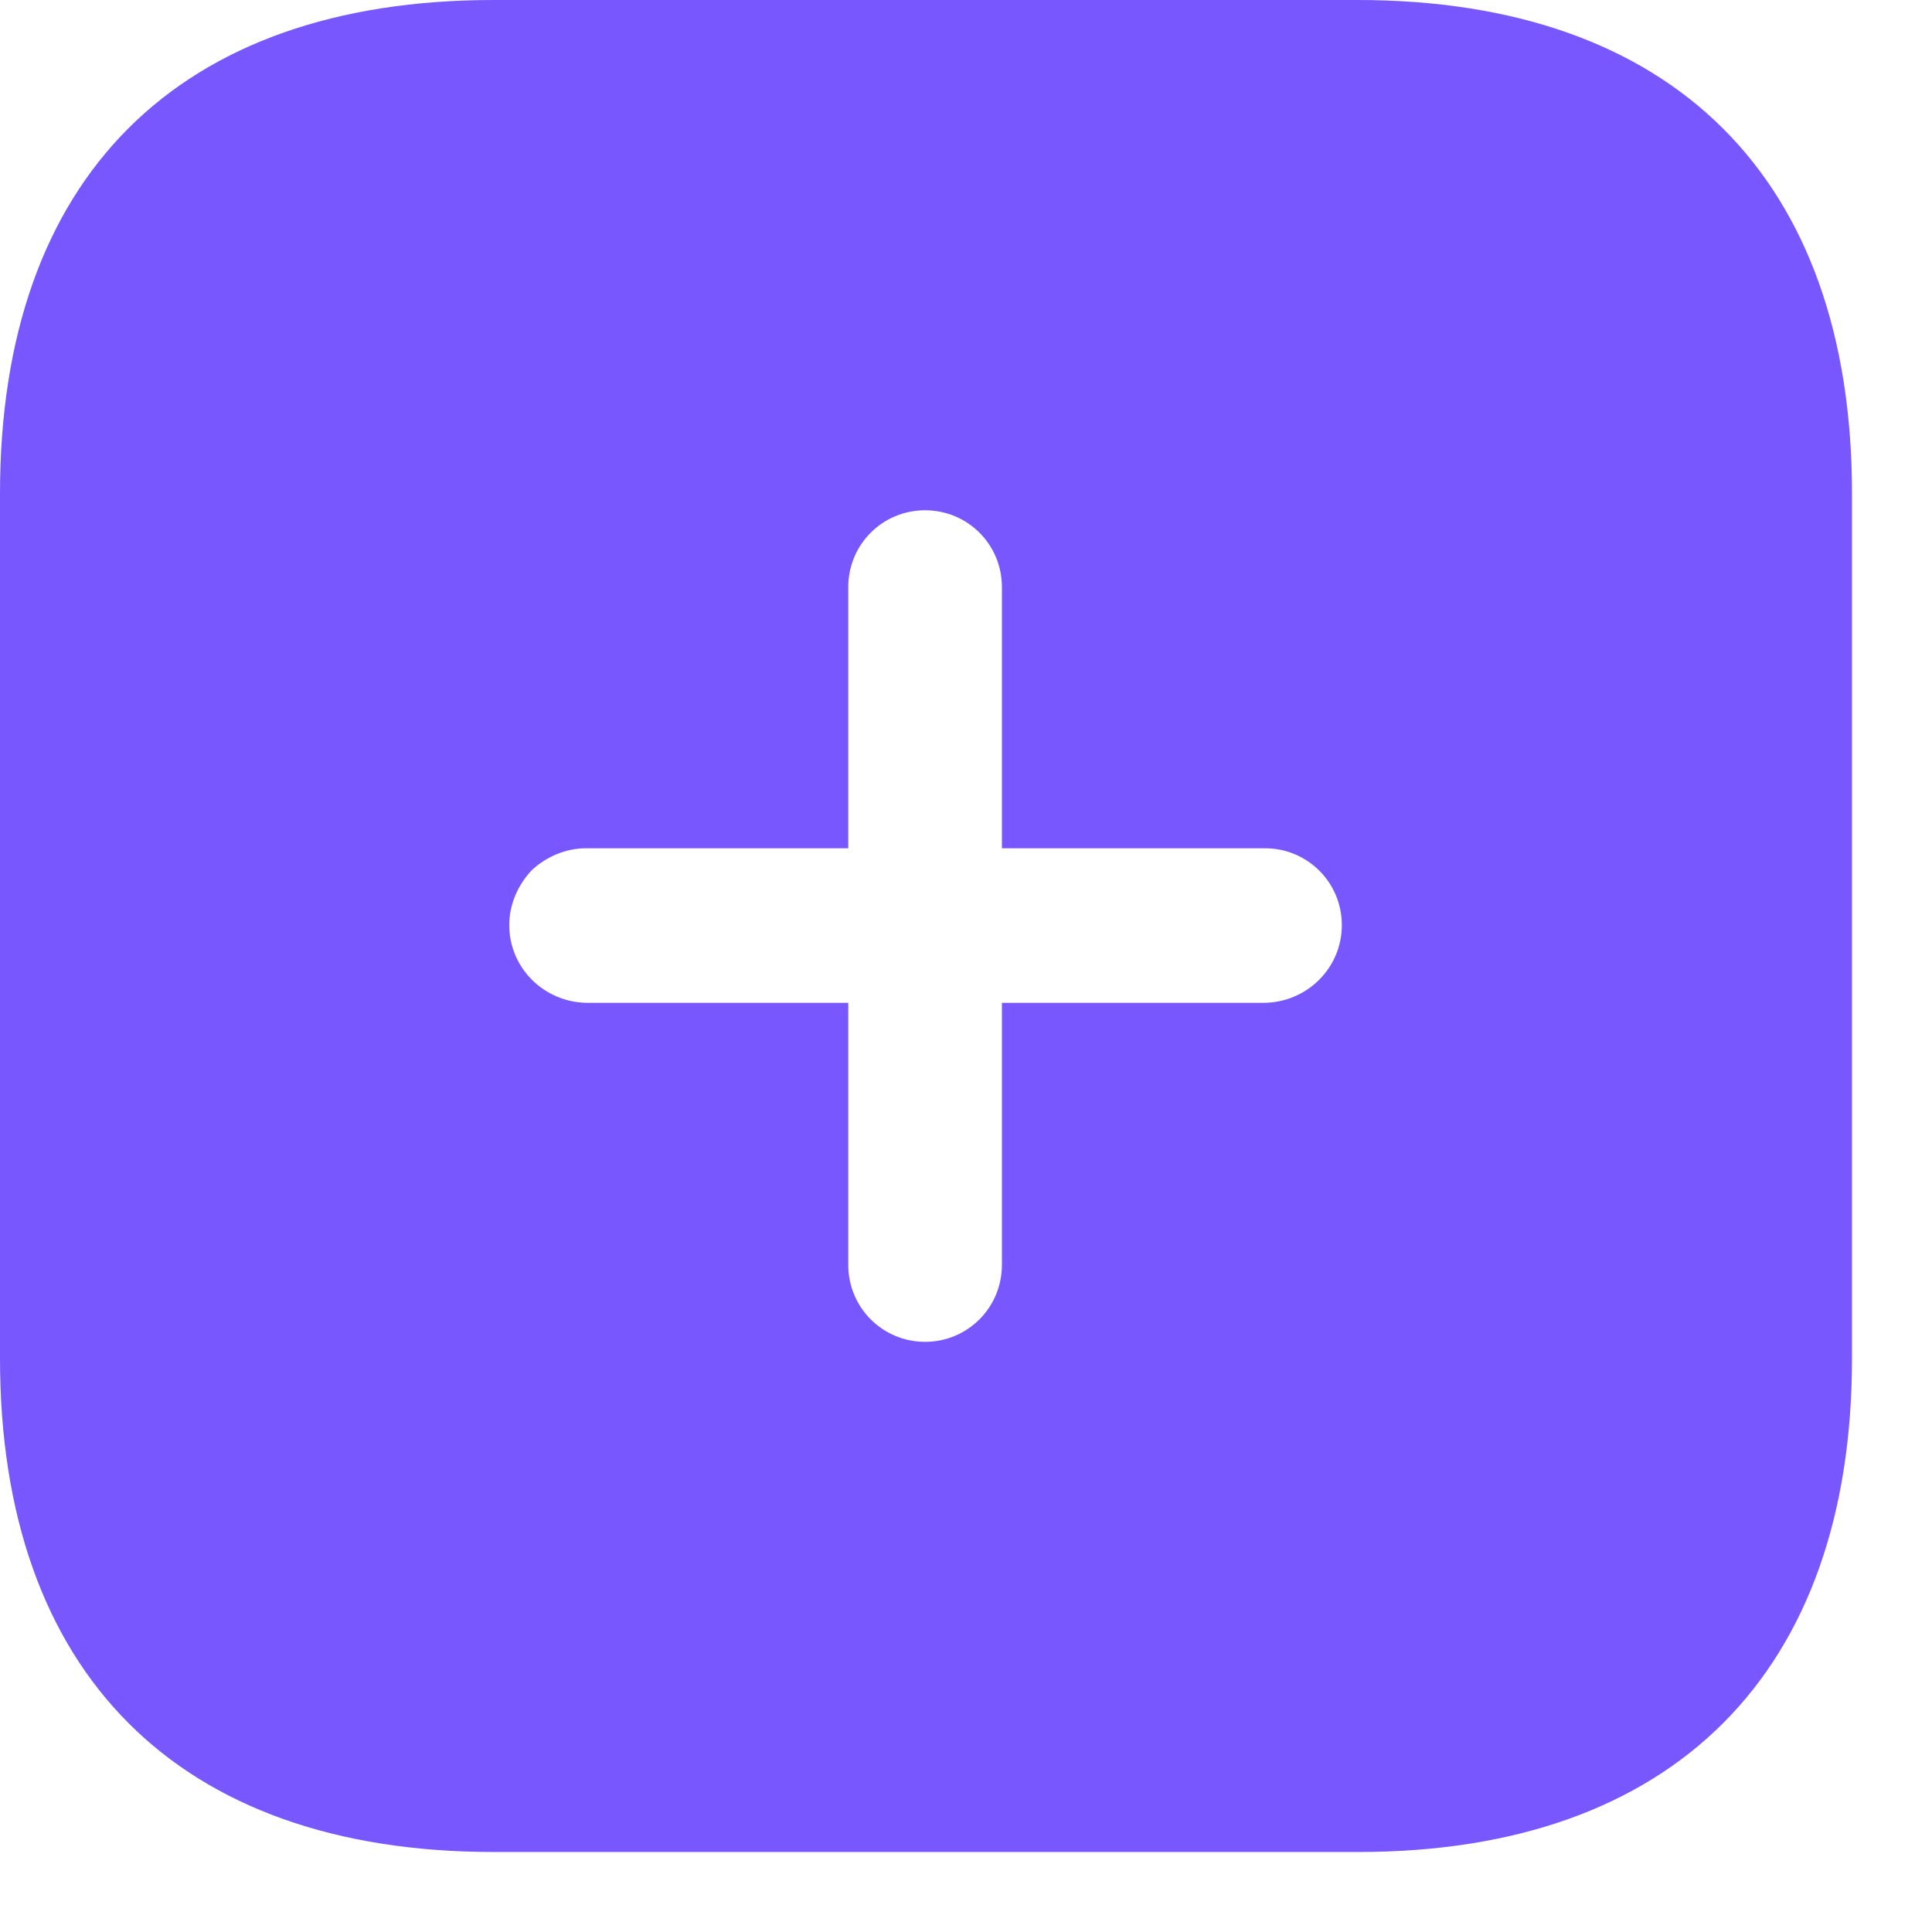
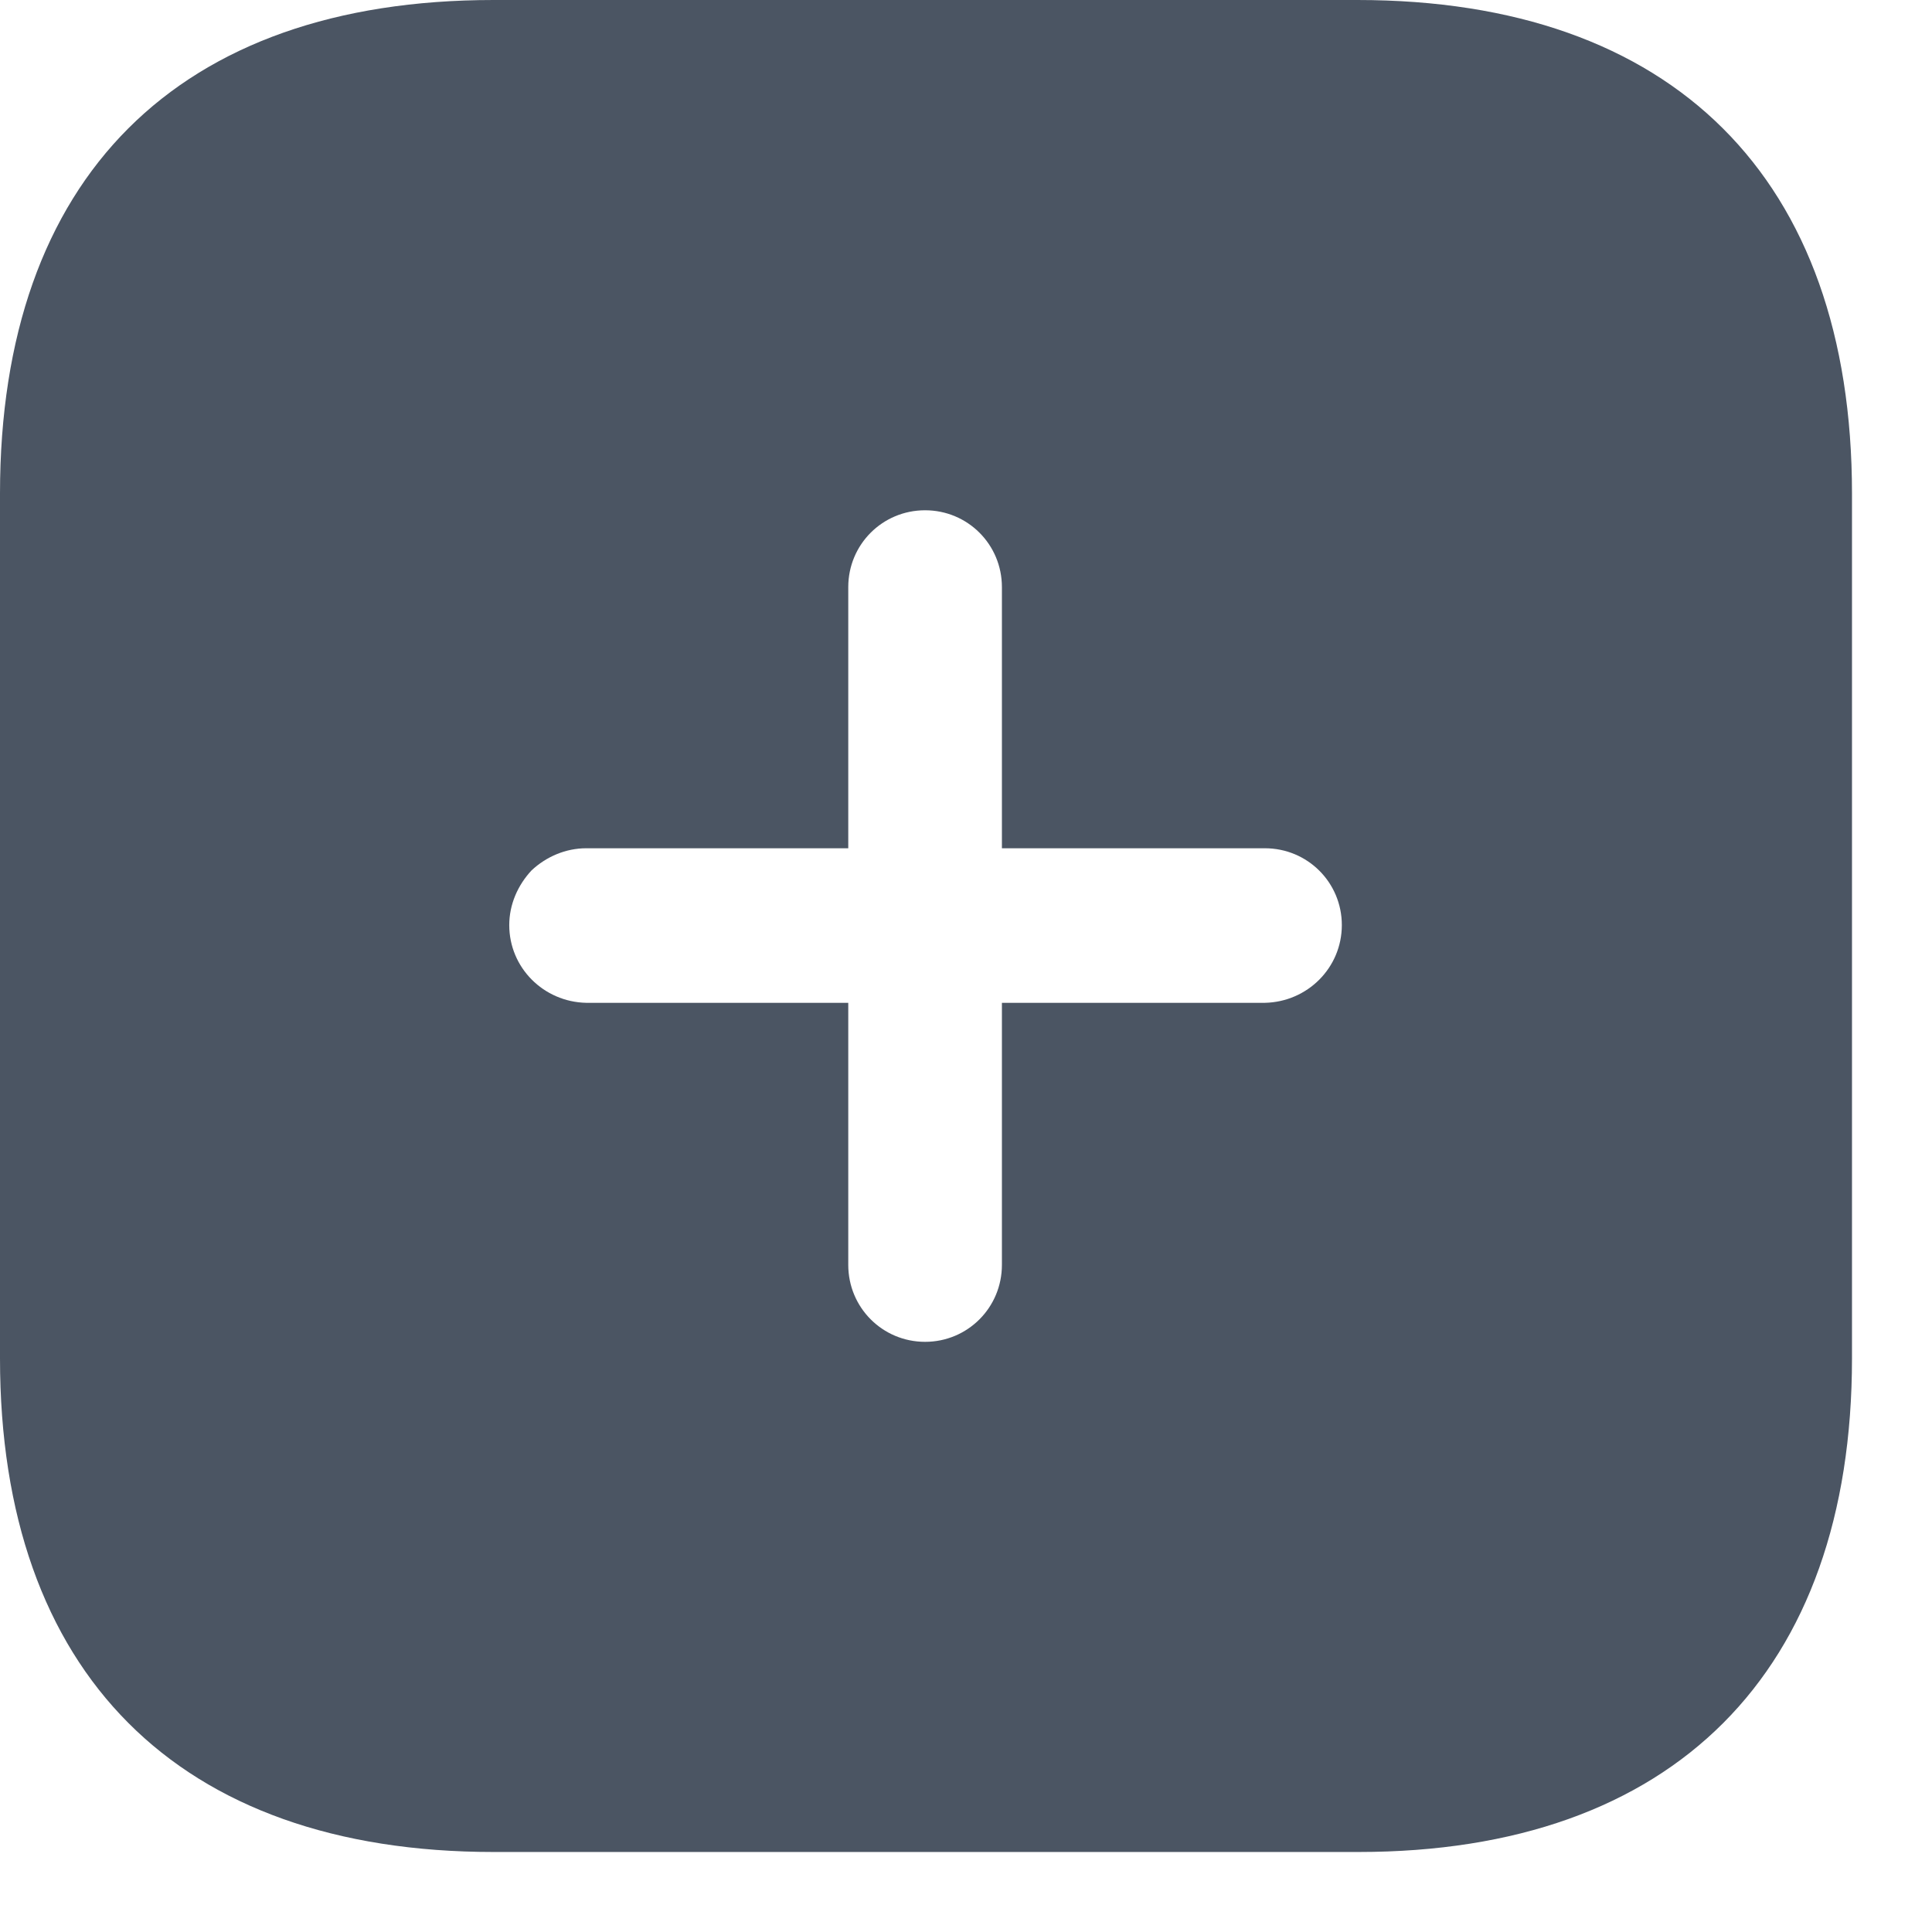
<svg xmlns="http://www.w3.org/2000/svg" width="17" height="17" viewBox="0 0 17 17" fill="none">
-   <path fill-rule="evenodd" clip-rule="evenodd" d="M4.343 0H11.945C14.716 0 16.296 1.564 16.296 4.343V11.953C16.296 14.716 14.724 16.296 11.953 16.296H4.343C1.564 16.296 0 14.716 0 11.953V4.343C0 1.564 1.564 0 4.343 0ZM8.816 8.824H11.13C11.505 8.816 11.807 8.515 11.807 8.14C11.807 7.765 11.505 7.464 11.13 7.464H8.816V5.166C8.816 4.791 8.515 4.49 8.14 4.49C7.765 4.49 7.464 4.791 7.464 5.166V7.464H5.158C4.979 7.464 4.807 7.537 4.677 7.659C4.555 7.79 4.481 7.96 4.481 8.14C4.481 8.515 4.783 8.816 5.158 8.824H7.464V11.13C7.464 11.505 7.765 11.807 8.14 11.807C8.515 11.807 8.816 11.505 8.816 11.13V8.824Z" fill="#7857FF" />
+   <path fill-rule="evenodd" clip-rule="evenodd" d="M4.343 0H11.945C14.716 0 16.296 1.564 16.296 4.343V11.953C16.296 14.716 14.724 16.296 11.953 16.296H4.343C1.564 16.296 0 14.716 0 11.953V4.343C0 1.564 1.564 0 4.343 0ZM8.816 8.824H11.13C11.505 8.816 11.807 8.515 11.807 8.14C11.807 7.765 11.505 7.464 11.13 7.464H8.816V5.166C8.816 4.791 8.515 4.49 8.14 4.49C7.765 4.49 7.464 4.791 7.464 5.166V7.464H5.158C4.979 7.464 4.807 7.537 4.677 7.659C4.555 7.79 4.481 7.96 4.481 8.14C4.481 8.515 4.783 8.816 5.158 8.824H7.464V11.13C7.464 11.505 7.765 11.807 8.14 11.807C8.515 11.807 8.816 11.505 8.816 11.13V8.824Z" fill="#4b5563" />
</svg>
